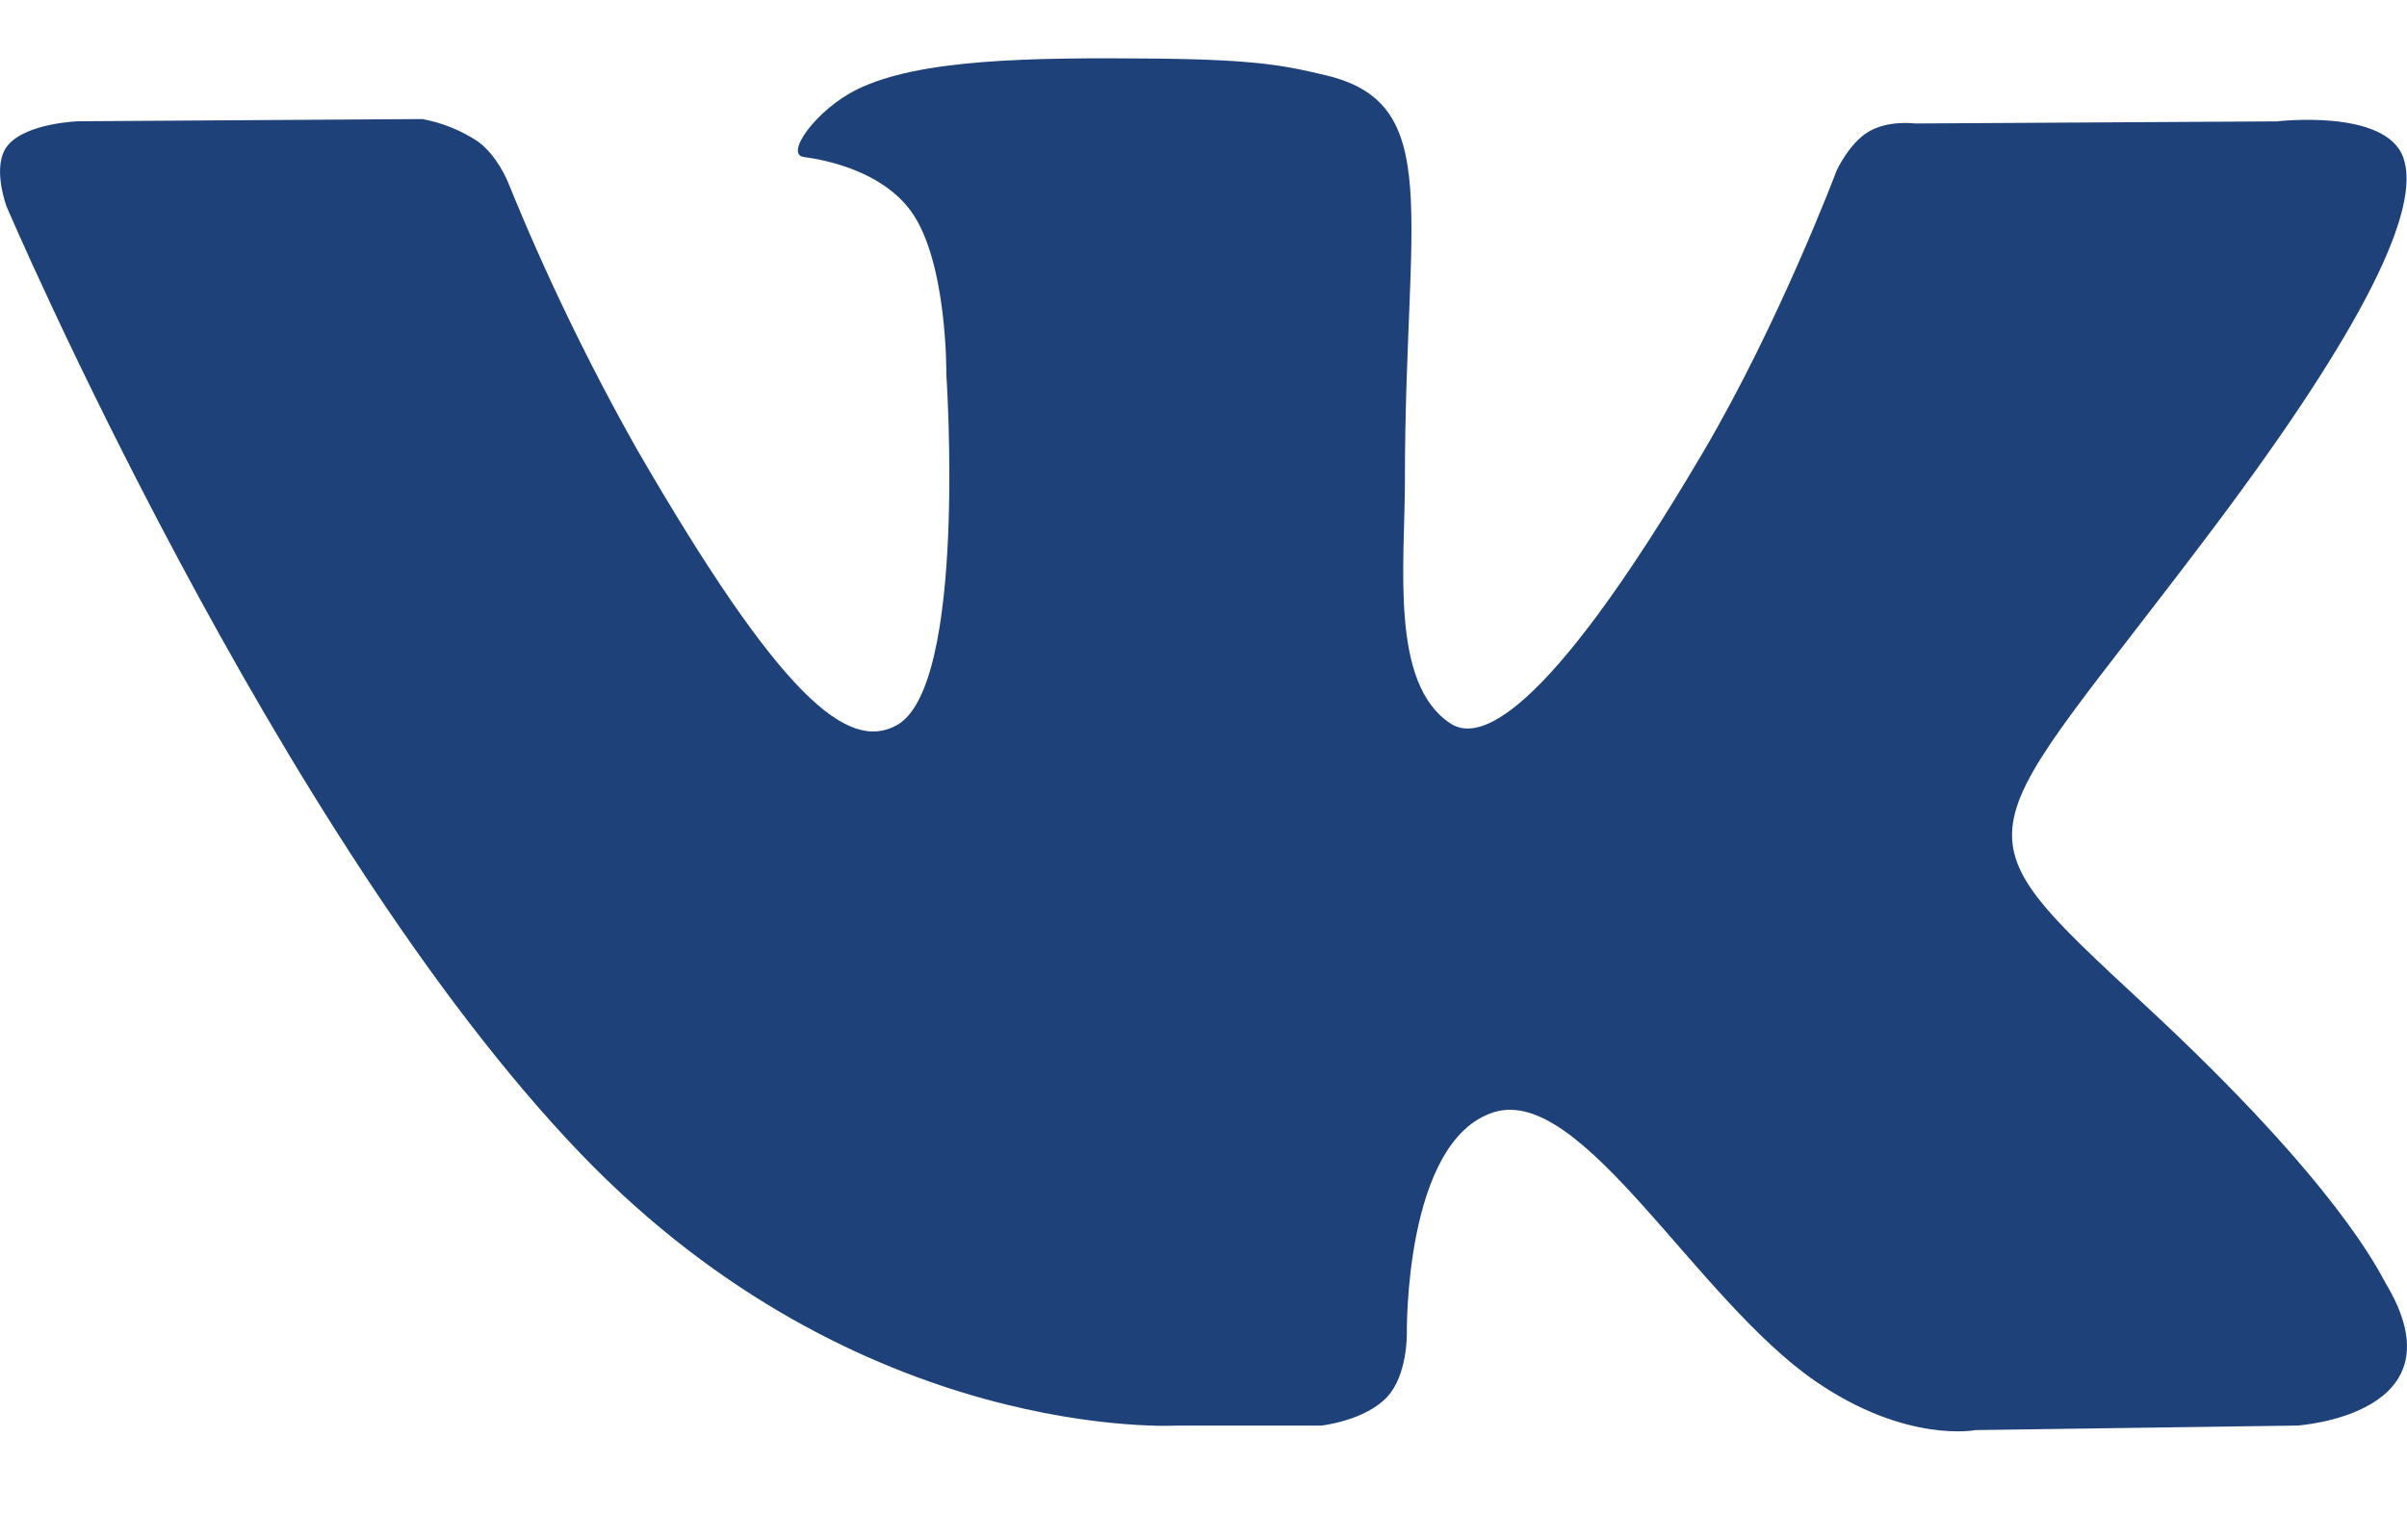
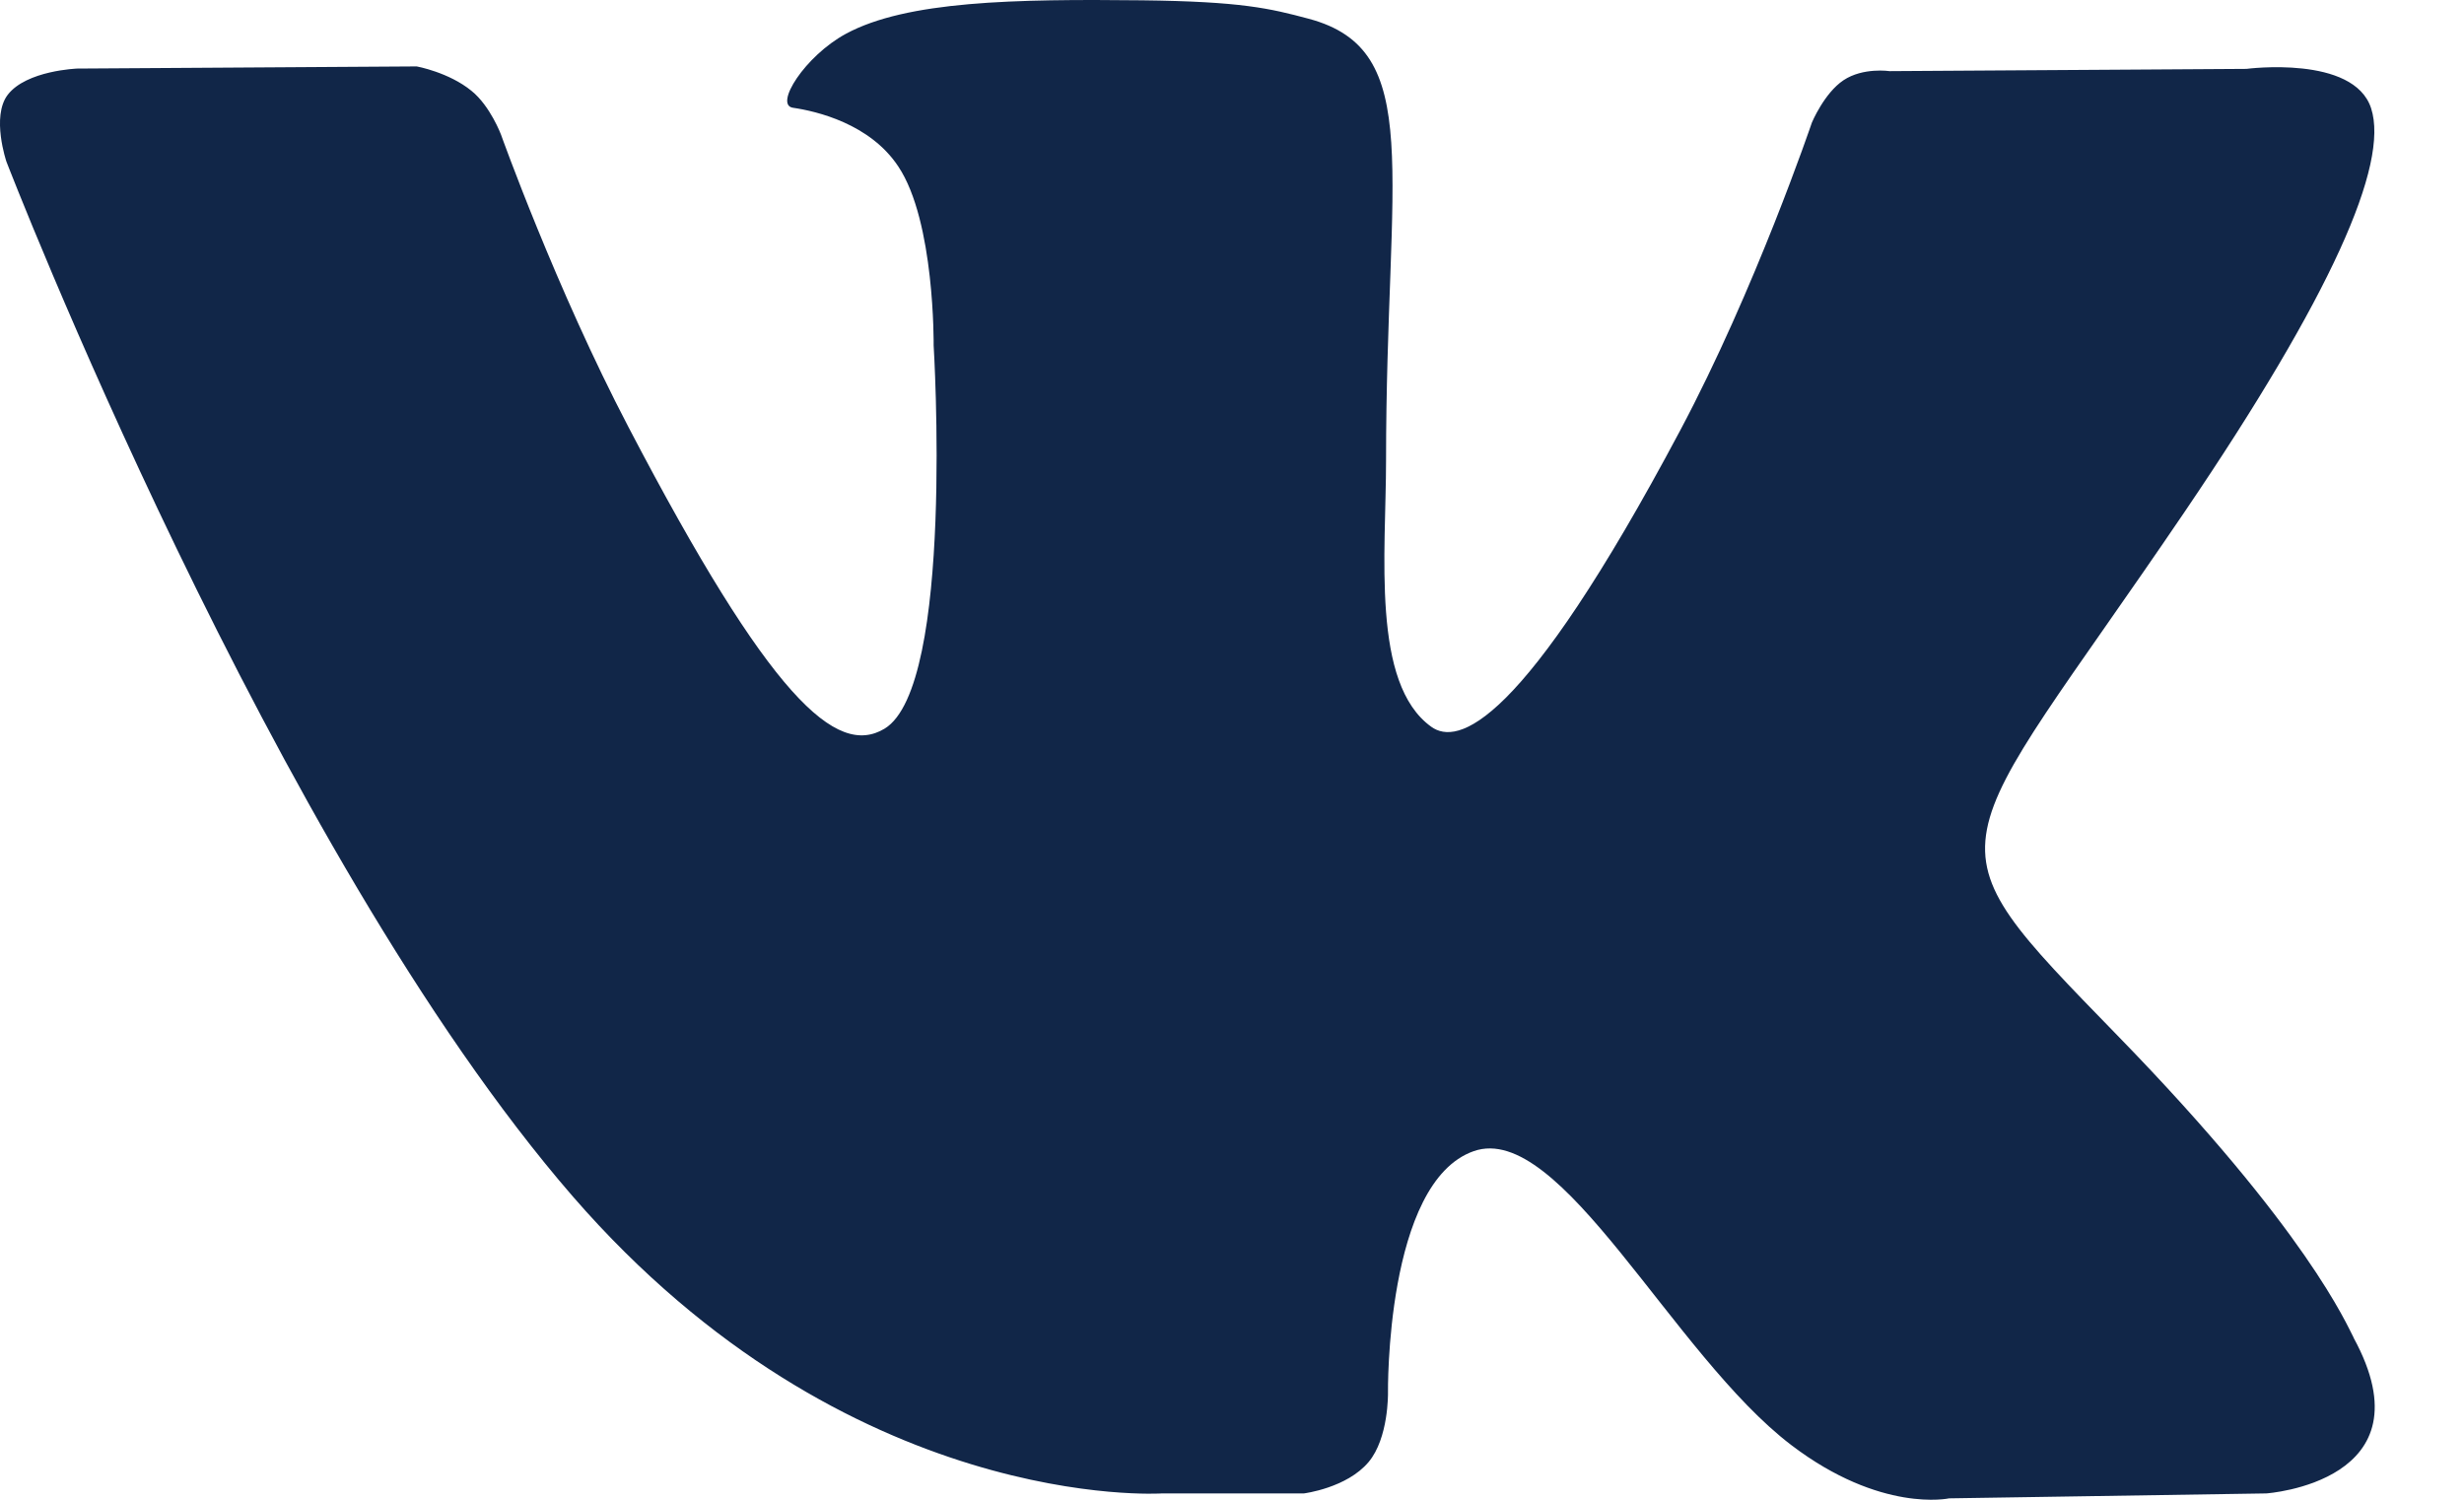
- <svg xmlns="http://www.w3.org/2000/svg" width="25" height="16" fill="none">
-   <path d="M24.777 13.329c-.067-.113-.483-1.016-2.483-2.872-2.094-1.944-1.813-1.629.71-4.99 1.536-2.047 2.15-3.297 1.957-3.831-.182-.51-1.312-.375-1.312-.375l-3.757.022s-.278-.038-.486.086c-.201.121-.33.403-.33.403s-.596 1.584-1.39 2.931c-1.674 2.843-2.344 2.993-2.617 2.816-.636-.411-.477-1.653-.477-2.535 0-2.754.417-3.903-.814-4.2-.41-.098-.71-.164-1.755-.175-1.34-.014-2.477.005-3.119.319-.428.21-.758.676-.556.703.248.033.81.152 1.11.558.385.523.371 1.702.371 1.702s.222 3.242-.517 3.645c-.508.277-1.203-.287-2.696-2.867a24.05 24.05 0 01-1.342-2.782s-.11-.272-.31-.417a1.558 1.558 0 00-.577-.233L.814 1.26s-.536.016-.732.249c-.175.207-.014.636-.014.636s2.797 6.542 5.962 9.84c2.905 3.025 6.202 2.826 6.202 2.826h1.494s.452-.05.682-.298c.212-.229.204-.657.204-.657s-.03-2.005.902-2.3c.917-.29 2.095 1.938 3.344 2.796.944.648 1.661.506 1.661.506l3.34-.047s1.746-.108.918-1.481z" fill="#1E4179" />
+ <svg xmlns="http://www.w3.org/2000/svg" width="23" height="14" fill="none">
+   <path d="M21.97 12.487c-.06-.11-.429-.997-2.203-2.819-1.856-1.908-1.607-1.598.63-4.897 1.362-2.009 1.906-3.236 1.736-3.76-.162-.5-1.164-.368-1.164-.368l-3.331.021s-.247-.037-.43.085c-.18.12-.295.395-.295.395s-.527 1.555-1.231 2.877c-1.484 2.79-2.079 2.937-2.321 2.764-.564-.403-.423-1.623-.423-2.488 0-2.703.37-3.83-.722-4.122-.363-.097-.629-.161-1.555-.172C9.47-.01 8.463.008 7.895.316c-.38.206-.672.664-.493.69.22.032.719.149.983.548.343.513.33 1.67.33 1.67s.197 3.182-.458 3.578c-.45.271-1.067-.282-2.39-2.814-.678-1.296-1.19-2.73-1.19-2.73s-.1-.268-.276-.41C4.19.675 3.89.62 3.89.62L.722.64S.247.657.072.885c-.155.204-.012.624-.012.624s2.48 6.422 5.287 9.66c2.576 2.967 5.5 2.772 5.5 2.772h1.324s.4-.05.604-.293c.188-.224.181-.644.181-.644s-.026-1.968.8-2.258c.813-.285 1.858 1.902 2.965 2.744.837.637 1.473.497 1.473.497l2.96-.046s1.55-.106.815-1.454z" fill="#112648" />
</svg>
